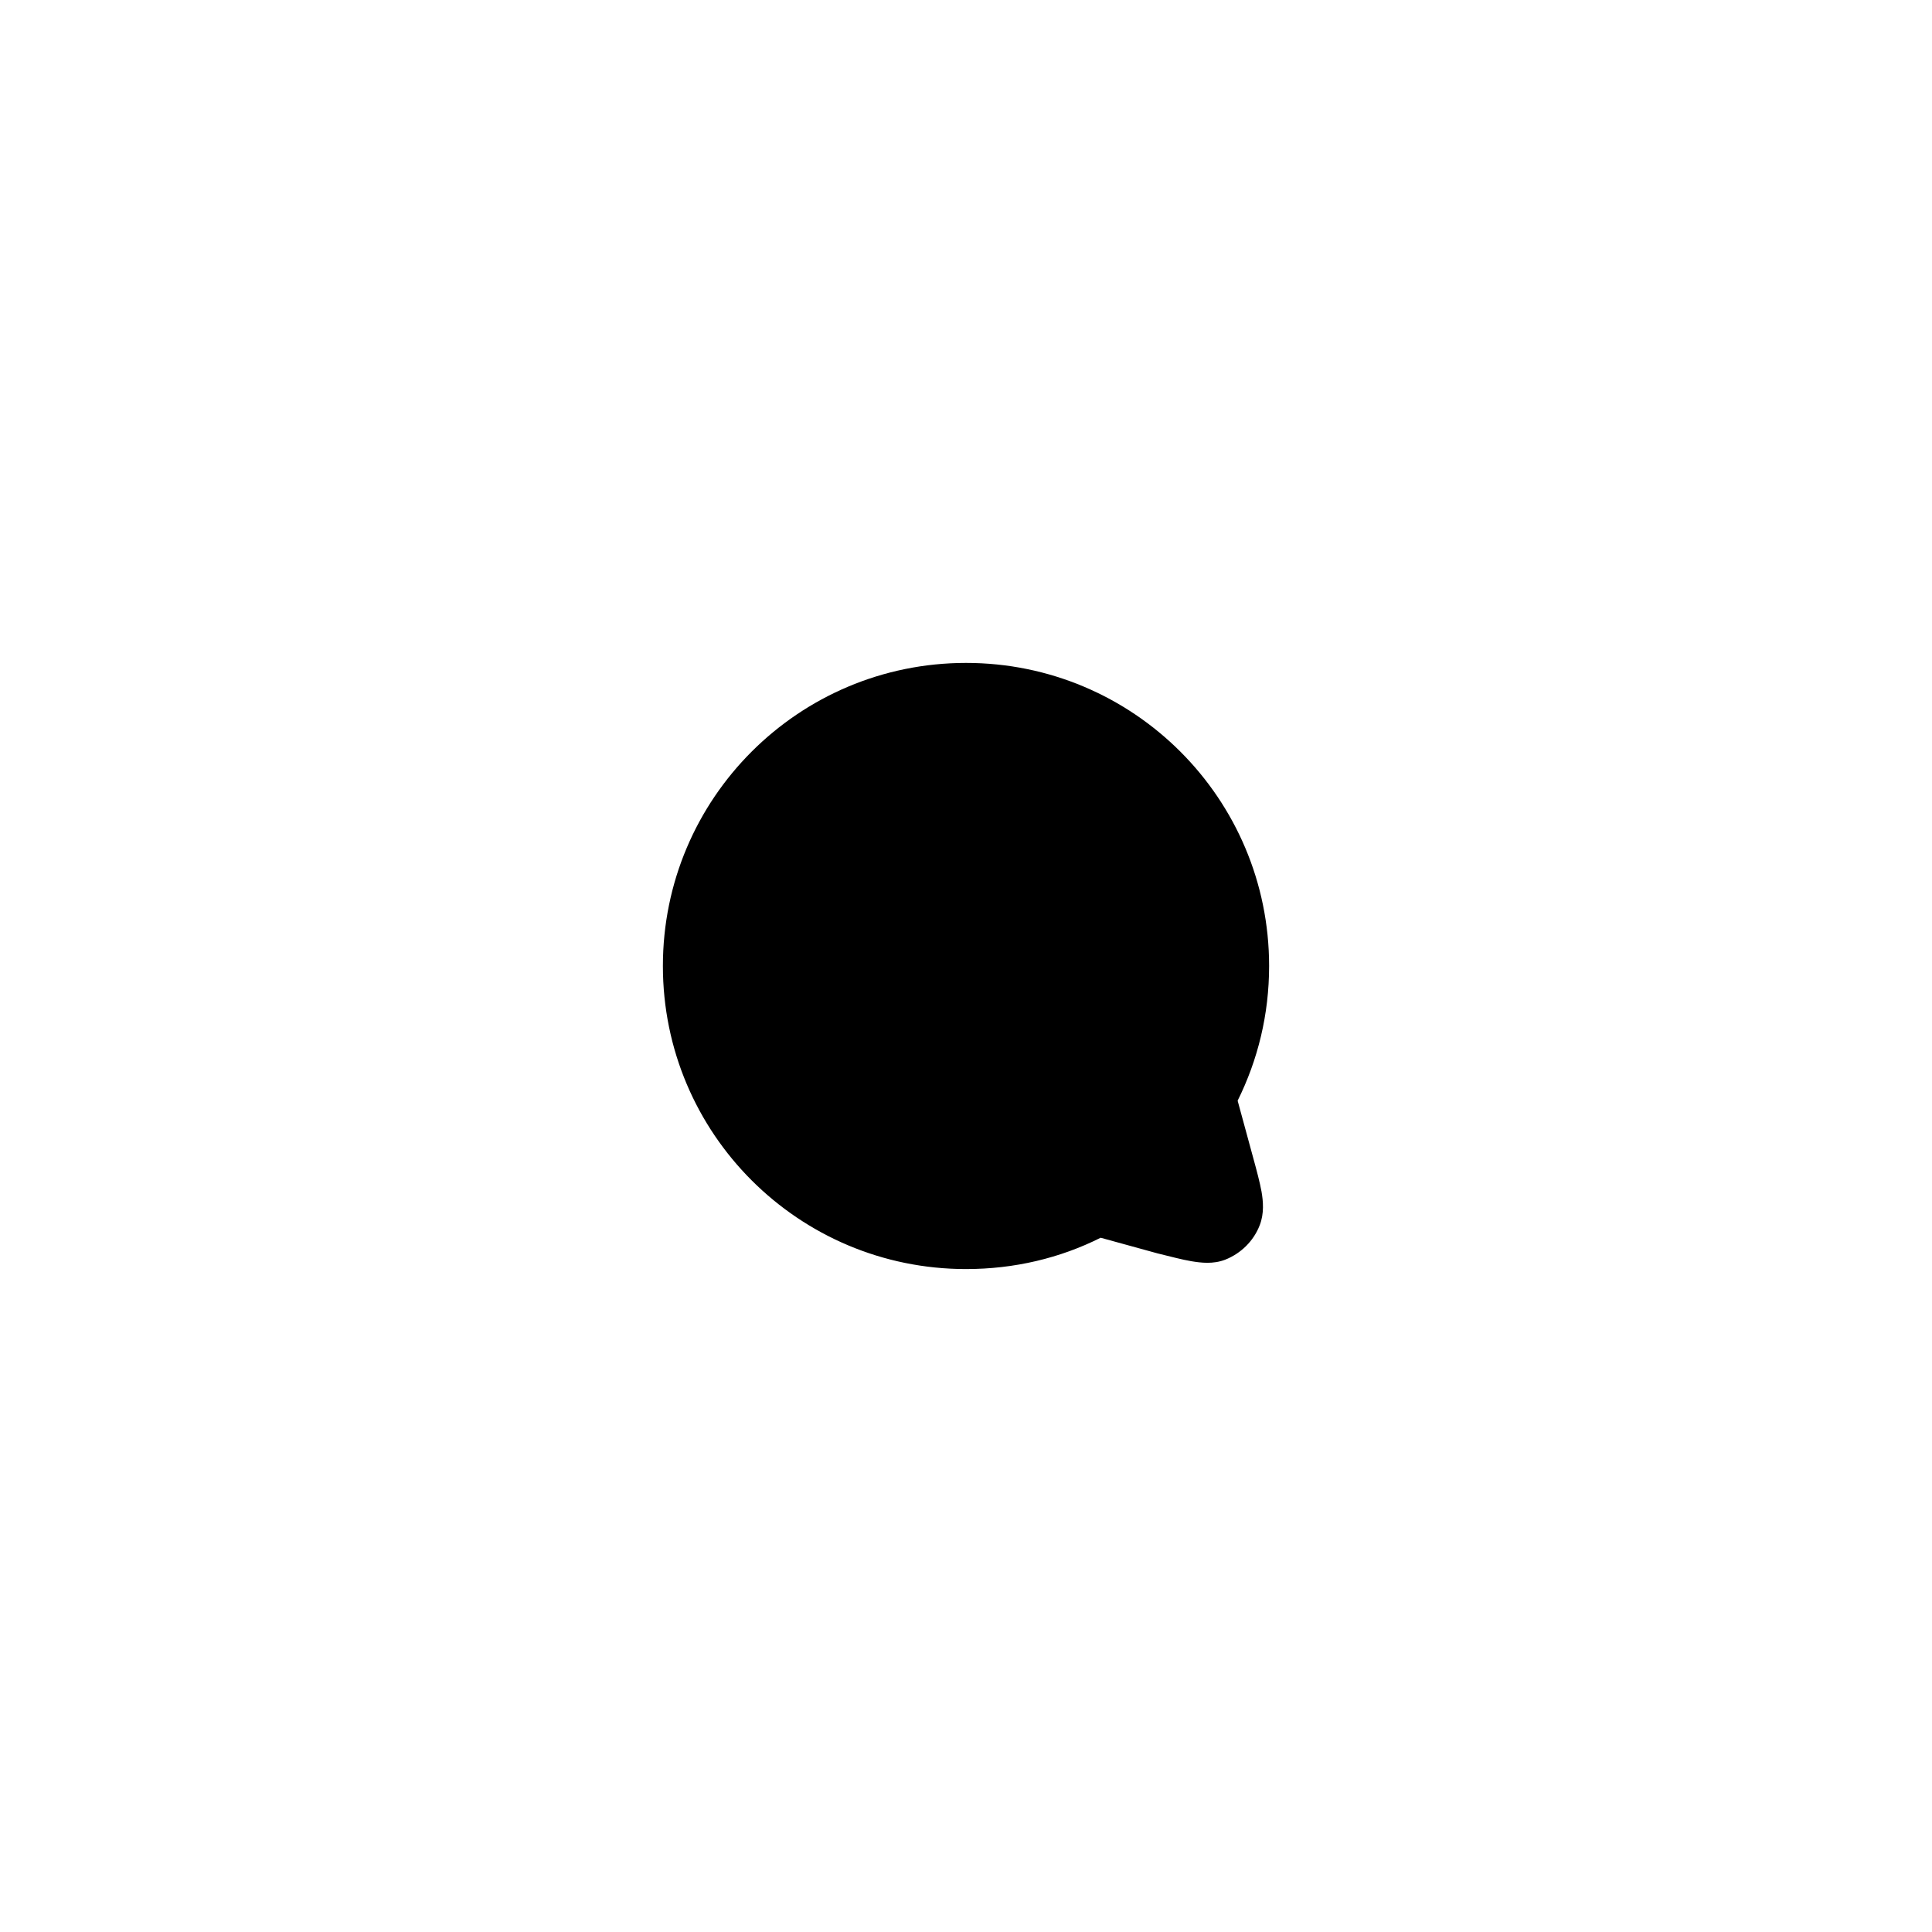
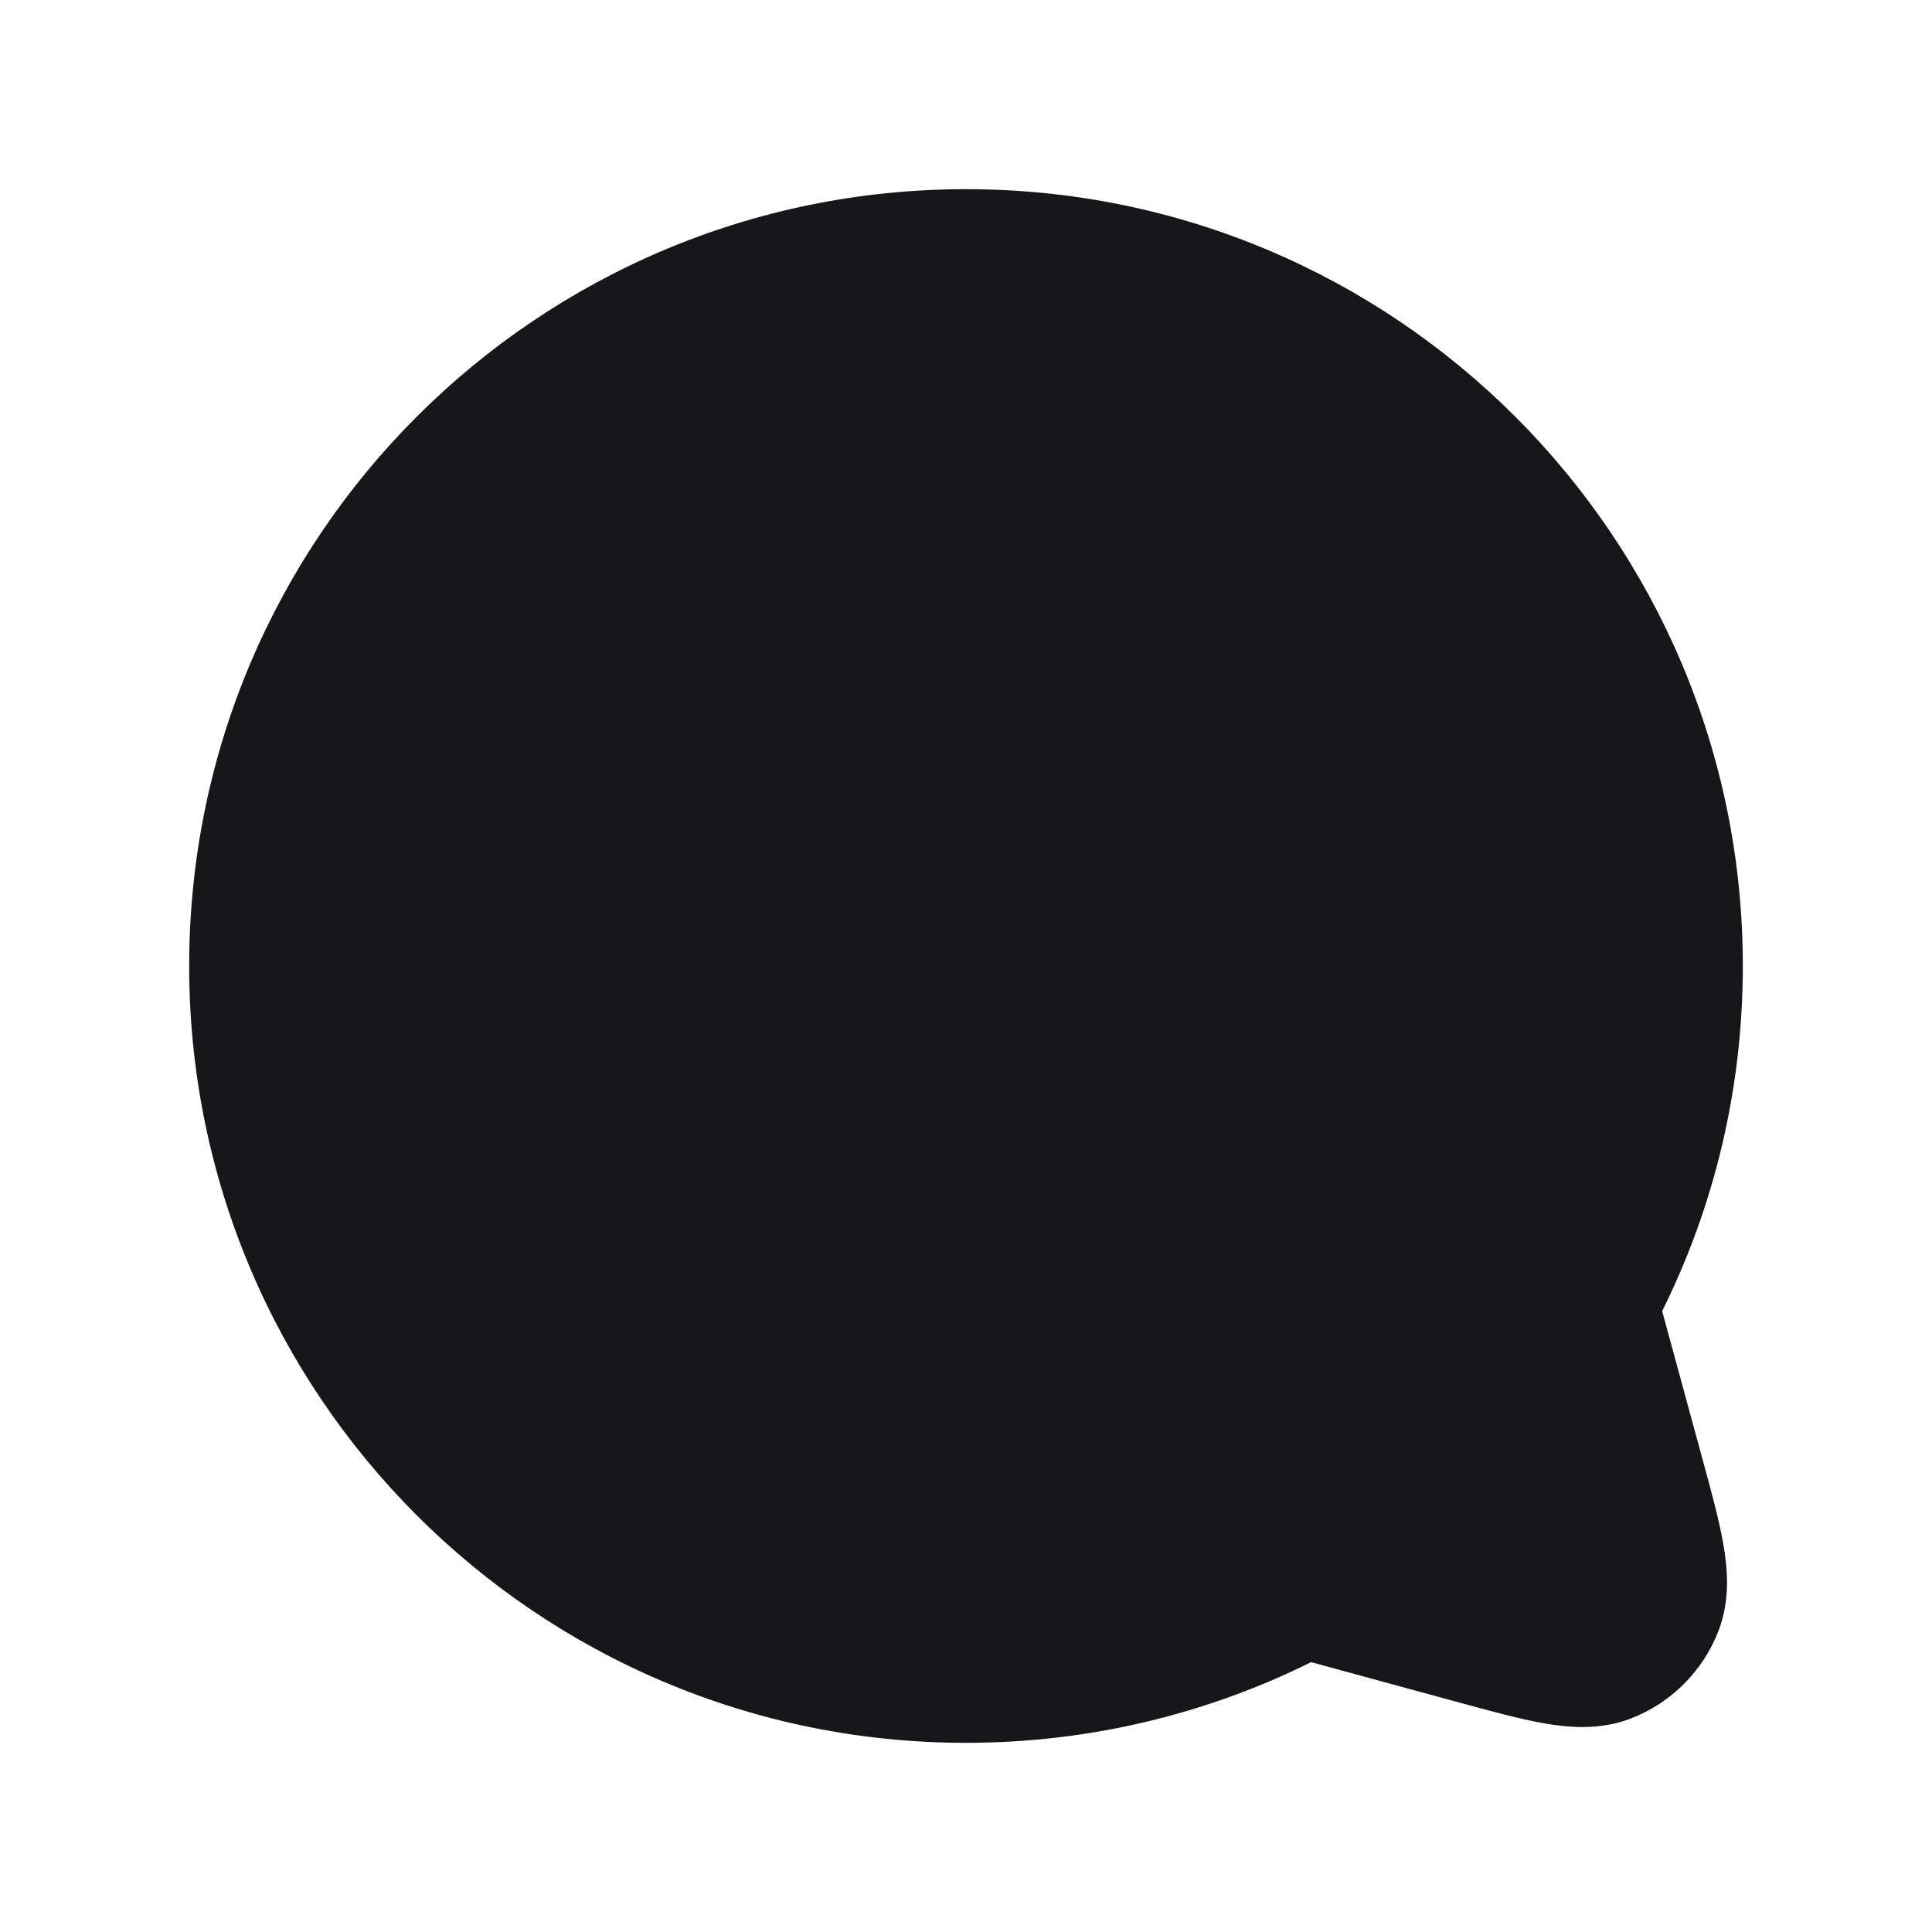
<svg xmlns="http://www.w3.org/2000/svg" width="24" height="24" viewBox="0 0 24 24" fill="none">
-   <g transform="scale(0.972834) translate(-168.9604 -1282.405)">
-     <path d="M181.296 1290.87C179.158 1290.87 177.425 1292.6 177.425 1294.74C177.425 1296.88 179.158 1298.61 181.296 1298.61C181.913 1298.61 182.497 1298.47 183.015 1298.21L183.742 1298.41C183.907 1298.45 184.054 1298.49 184.174 1298.51C184.296 1298.53 184.451 1298.55 184.606 1298.49C184.808 1298.41 184.969 1298.25 185.046 1298.05C185.105 1297.9 185.09 1297.74 185.069 1297.62C185.047 1297.5 185.007 1297.35 184.963 1297.19L184.764 1296.46C185.022 1295.94 185.166 1295.36 185.166 1294.74C185.166 1292.6 183.433 1290.87 181.296 1290.87Z" fill="currentColor" />
-   </g>
+   <path d="M12 2.35C6.671 2.35 2.35 6.67 2.35 12C2.35 17.329 6.671 21.65 12 21.65C13.539 21.65 14.995 21.289 16.287 20.648L18.1 21.142C18.51 21.254 18.876 21.354 19.176 21.407C19.481 21.46 19.867 21.497 20.253 21.35C20.758 21.157 21.157 20.758 21.35 20.253C21.497 19.867 21.46 19.481 21.407 19.176C21.354 18.876 21.254 18.51 21.142 18.1L20.648 16.287C21.29 14.995 21.65 13.538 21.65 12C21.65 6.67 17.33 2.35 12 2.35Z" fill="#171719" />
</svg>
